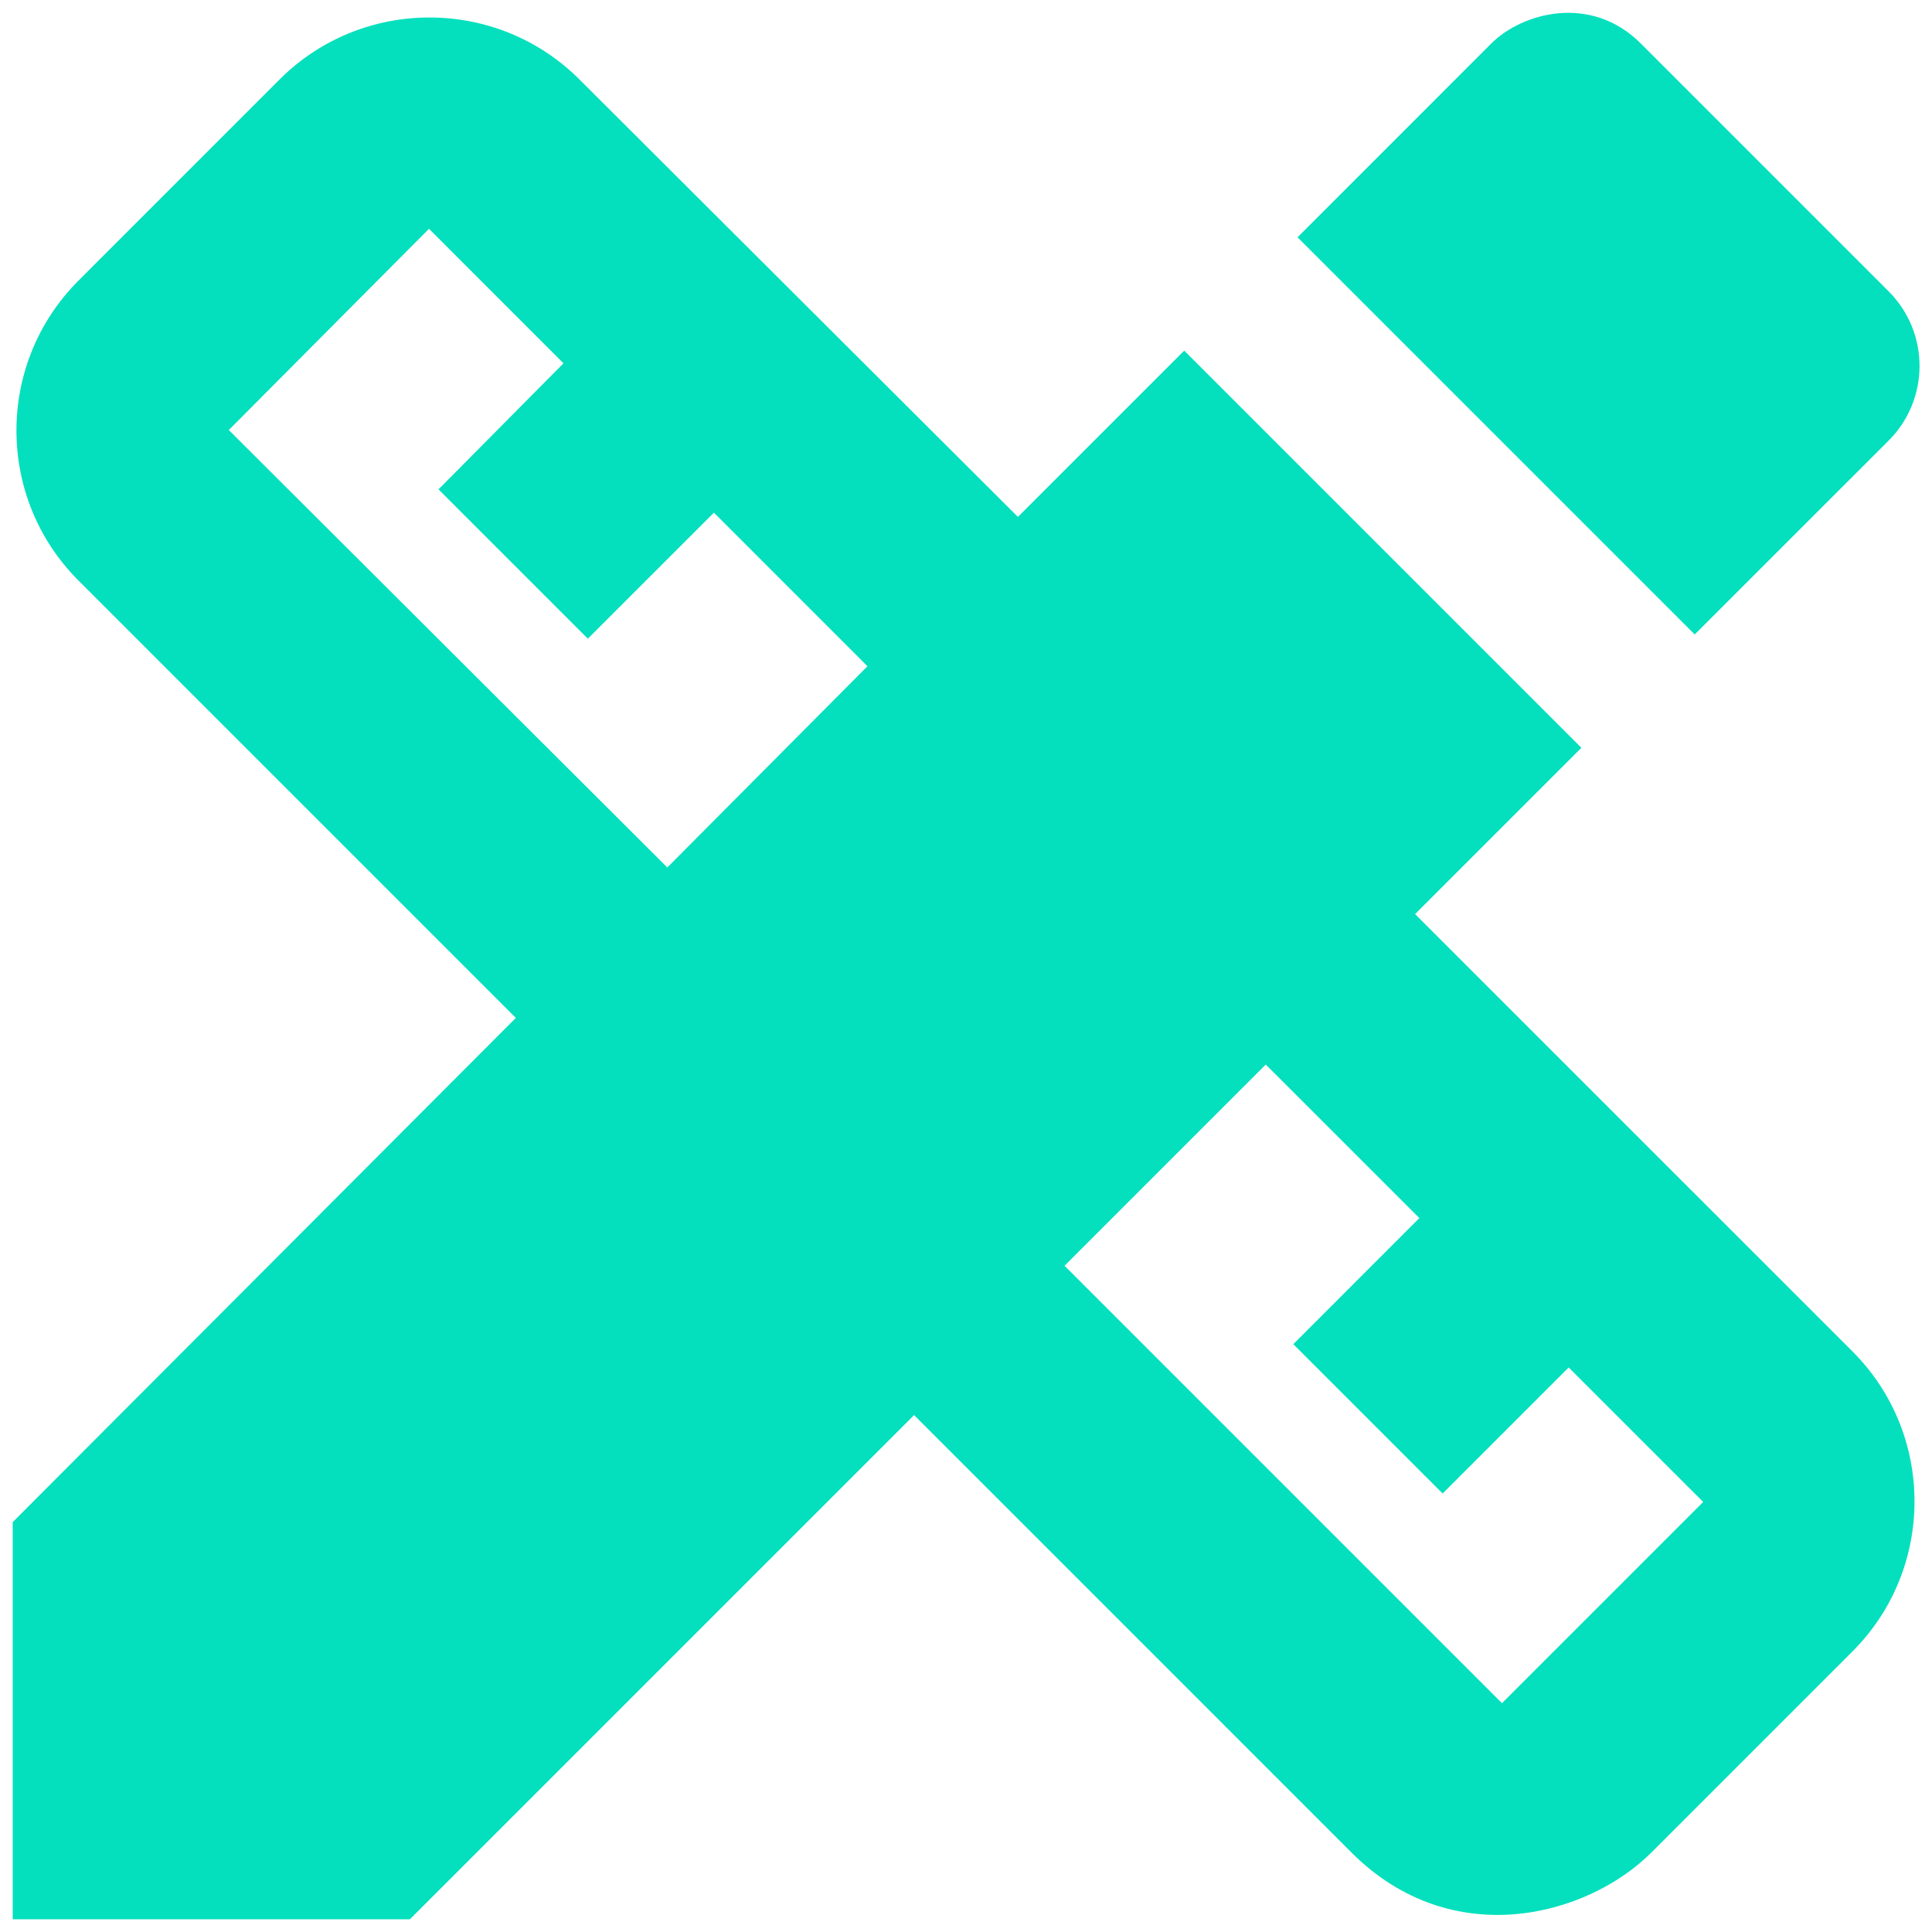
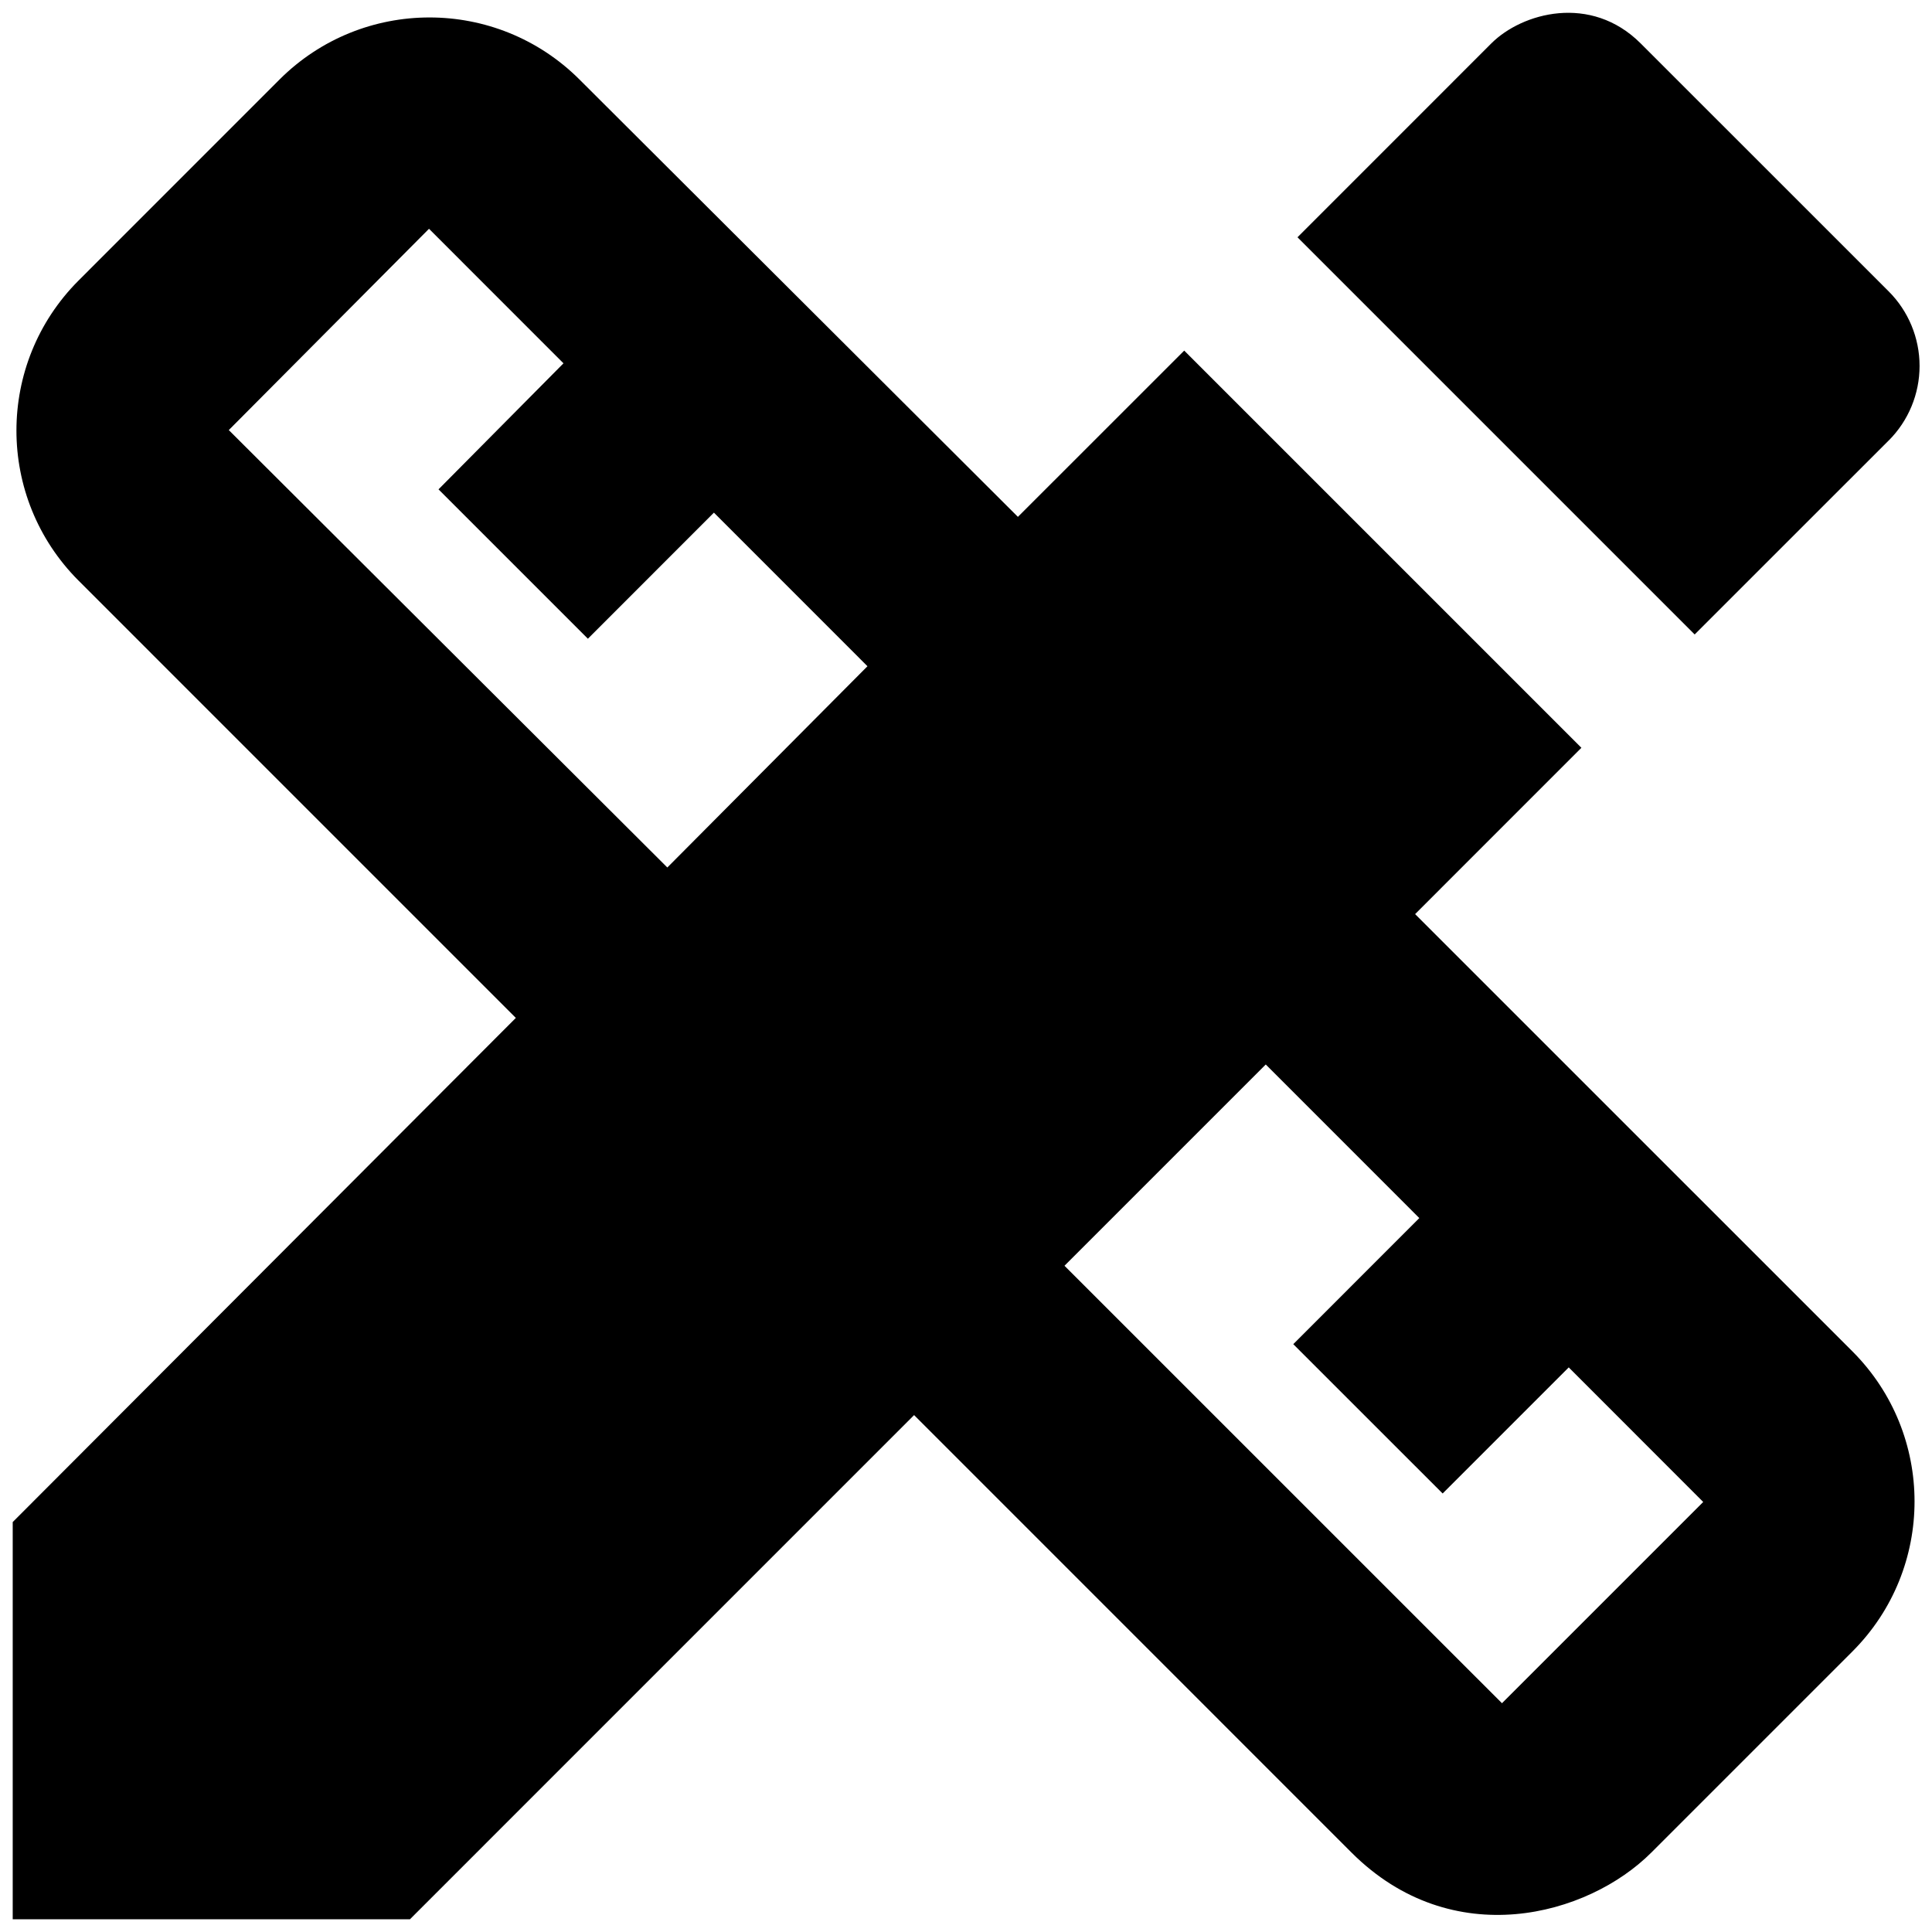
- <svg xmlns="http://www.w3.org/2000/svg" width="38" height="38" viewBox="0 0 38 38" fill="none">
-   <path d="M27.833 17.979L31.104 14.708L23.292 6.896L20.021 10.167L11.396 1.562C9.771 -0.062 7.125 -0.062 5.5 1.562L1.542 5.521C-0.083 7.146 -0.083 9.792 1.542 11.417L10.146 20.021L0.25 29.938V37.75H8.062L17.979 27.833L26.583 36.438C28.562 38.417 31.229 37.688 32.479 36.438L36.438 32.479C38.062 30.854 38.062 28.208 36.438 26.583L27.833 17.979ZM13.125 17.062L4.5 8.458L8.438 4.5L11.083 7.146L8.625 9.625L11.562 12.562L14.042 10.083L17.062 13.104L13.125 17.062ZM29.542 33.5L20.938 24.896L24.896 20.938L27.917 23.958L25.438 26.438L28.375 29.375L30.854 26.896L33.5 29.542L29.542 33.5Z" fill="#04E0BD" />
-   <path d="M37.146 8.667C37.958 7.854 37.958 6.542 37.146 5.729L32.271 0.854C31.292 -0.125 29.938 0.25 29.333 0.854L25.521 4.667L33.333 12.479L37.146 8.667Z" fill="#04E0BD" />
+ <svg xmlns="http://www.w3.org/2000/svg" viewBox="0 0 38 38" class="service-icon">
+   <path d="m27.833 17.98 3.271-3.272-7.812-7.812-3.271 3.27-8.625-8.604a4.175 4.175 0 0 0-5.896 0L1.542 5.521a4.175 4.175 0 0 0 0 5.896l8.604 8.604L.25 29.937v7.813h7.813l9.916-9.917 8.604 8.605c1.98 1.979 4.646 1.25 5.896 0l3.959-3.959a4.175 4.175 0 0 0 0-5.896l-8.605-8.604Zm-14.708-.918L4.5 8.459 8.438 4.5l2.645 2.646-2.458 2.479 2.938 2.938 2.479-2.48 3.02 3.021-3.937 3.959ZM29.542 33.5l-8.605-8.604 3.959-3.959 3.02 3.021-2.479 2.48 2.938 2.937 2.48-2.48 2.645 2.647-3.958 3.958Zm7.604-24.833a2.075 2.075 0 0 0 0-2.938L32.27.854c-.98-.98-2.334-.604-2.938 0L25.52 4.667l7.812 7.812 3.813-3.812Z" />
</svg>
